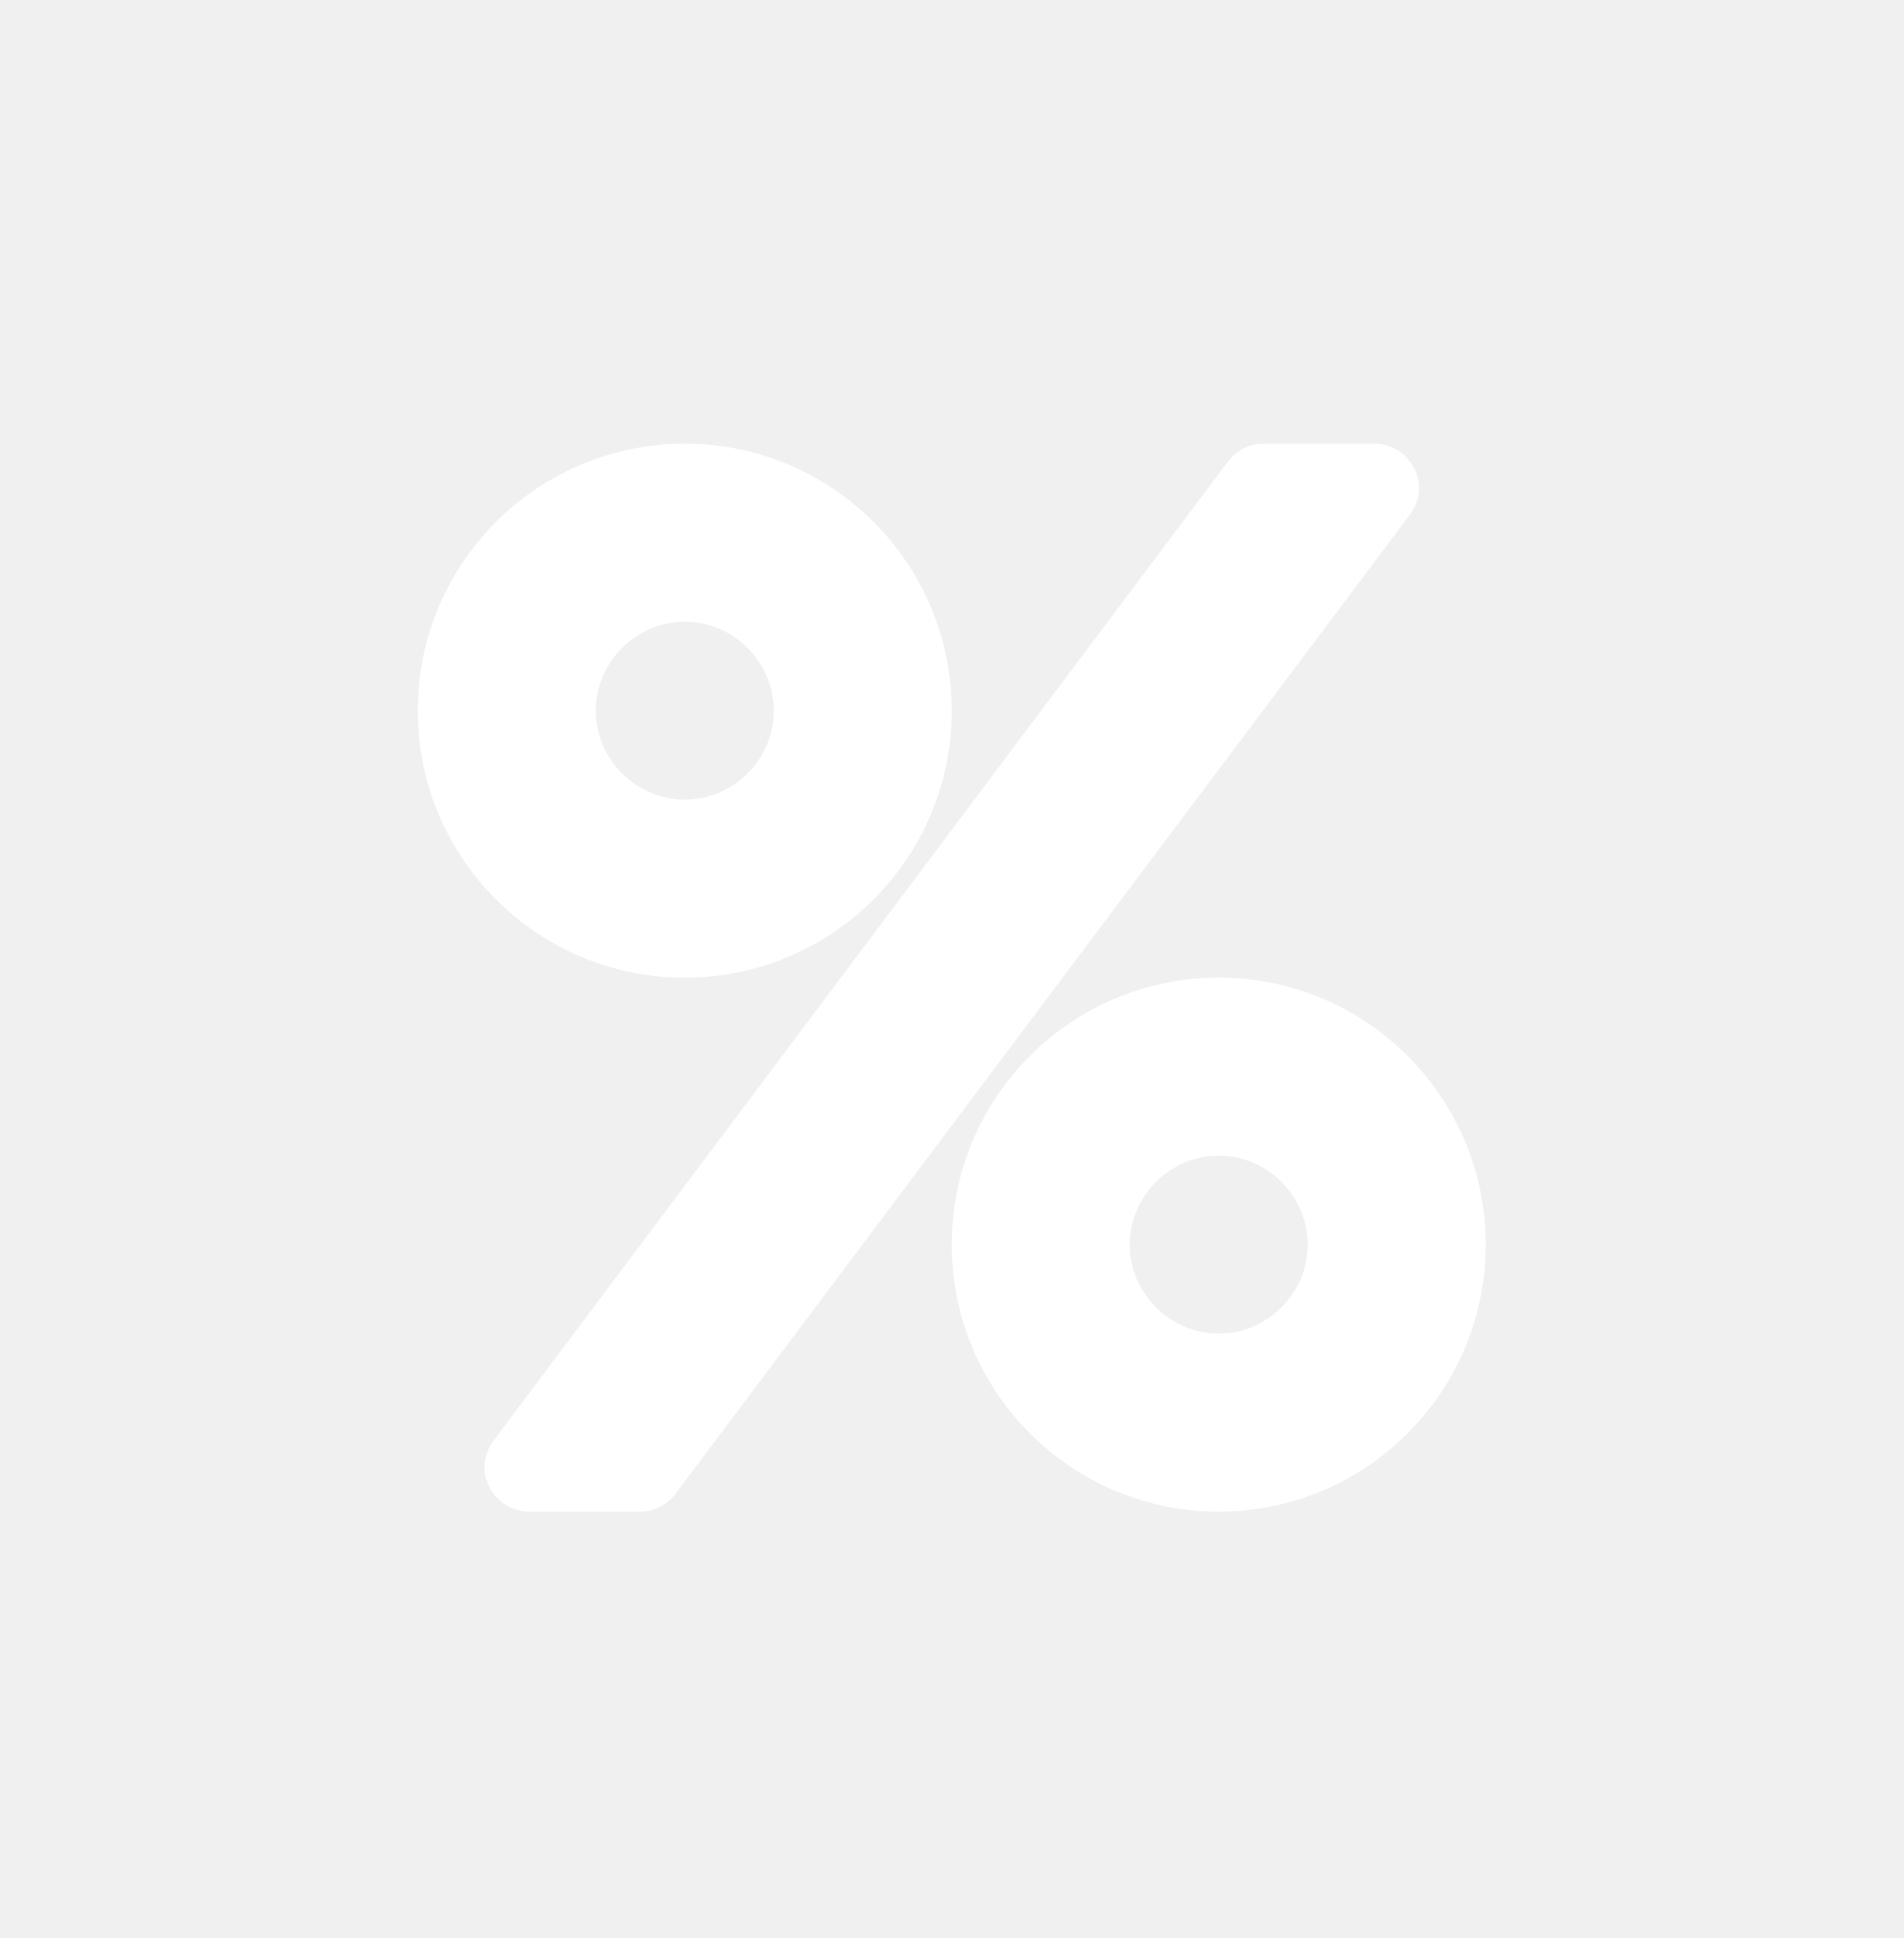
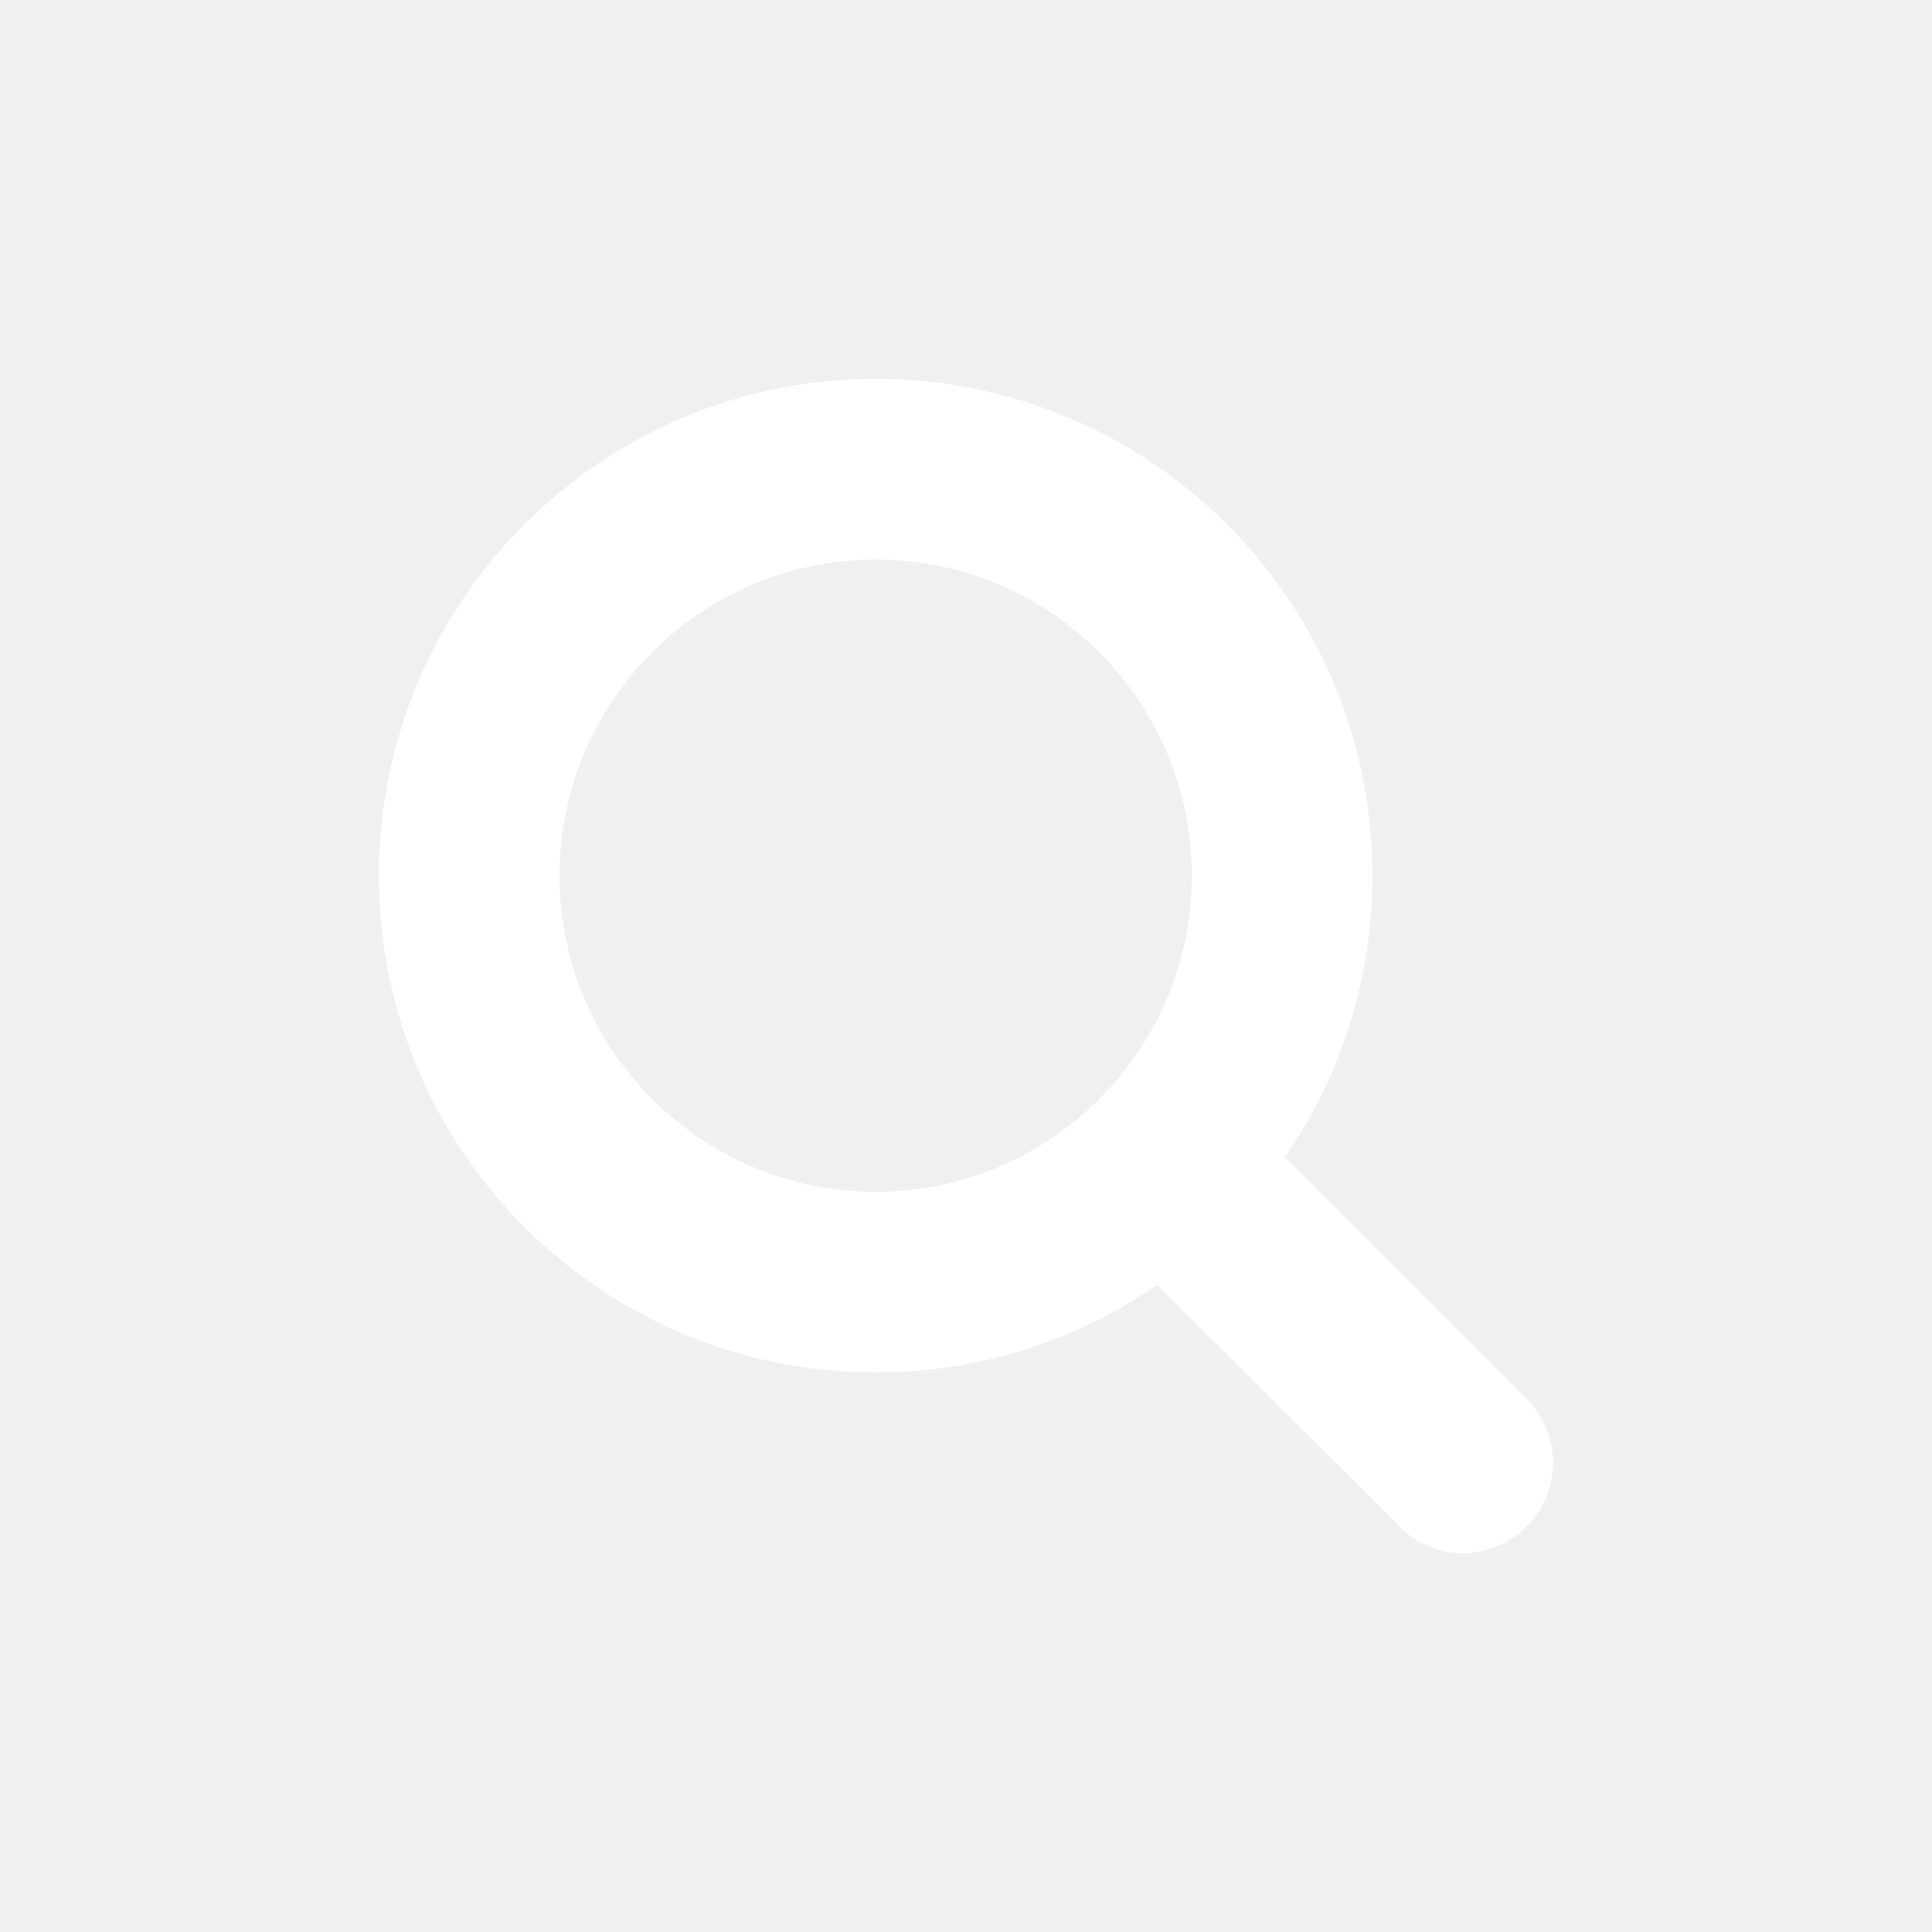
- <svg xmlns="http://www.w3.org/2000/svg" width="55" height="56" viewBox="0 0 55 56" fill="none">
-   <path d="M37.786 35.964C37.786 37.37 36.62 38.536 35.214 38.536C33.808 38.536 32.643 37.37 32.643 35.964C32.643 34.558 33.808 33.393 35.214 33.393C36.62 33.393 37.786 34.558 37.786 35.964ZM22.357 20.536C22.357 21.942 21.192 23.107 19.786 23.107C18.38 23.107 17.214 21.942 17.214 20.536C17.214 19.129 18.38 17.964 19.786 17.964C21.192 17.964 22.357 19.129 22.357 20.536ZM42.929 35.964C42.929 31.705 39.473 28.25 35.214 28.25C30.955 28.25 27.5 31.705 27.5 35.964C27.5 40.223 30.955 43.679 35.214 43.679C39.473 43.679 42.929 40.223 42.929 35.964ZM41 14.107C41 13.404 40.417 12.821 39.714 12.821H36.5C36.098 12.821 35.717 13.022 35.475 13.344L14.261 41.629C14.1 41.85 14 42.112 14 42.393C14 43.096 14.583 43.679 15.286 43.679H18.5C18.902 43.679 19.284 43.478 19.525 43.156L40.739 14.87C40.9 14.649 41 14.388 41 14.107ZM27.5 20.536C27.5 16.277 24.045 12.821 19.786 12.821C15.527 12.821 12.071 16.277 12.071 20.536C12.071 24.795 15.527 28.25 19.786 28.25C24.045 28.25 27.5 24.795 27.5 20.536Z" fill="white" />
+ <svg xmlns="http://www.w3.org/2000/svg" width="55" height="55" viewBox="0 0 55 55" fill="none">
+   <path d="M33.929 24.929C33.929 29.891 29.891 33.929 24.929 33.929C19.966 33.929 15.929 29.891 15.929 24.929C15.929 19.966 19.966 15.929 24.929 15.929C29.891 15.929 33.929 19.966 33.929 24.929ZM44.214 41.643C44.214 40.96 43.933 40.297 43.471 39.835L36.58 32.944C38.208 30.594 39.071 27.781 39.071 24.929C39.071 17.114 32.743 10.786 24.929 10.786C17.114 10.786 10.786 17.114 10.786 24.929C10.786 32.743 17.114 39.071 24.929 39.071C27.781 39.071 30.594 38.208 32.944 36.58L39.835 43.451C40.297 43.933 40.96 44.214 41.643 44.214C43.049 44.214 44.214 43.049 44.214 41.643Z" fill="white" />
</svg>
